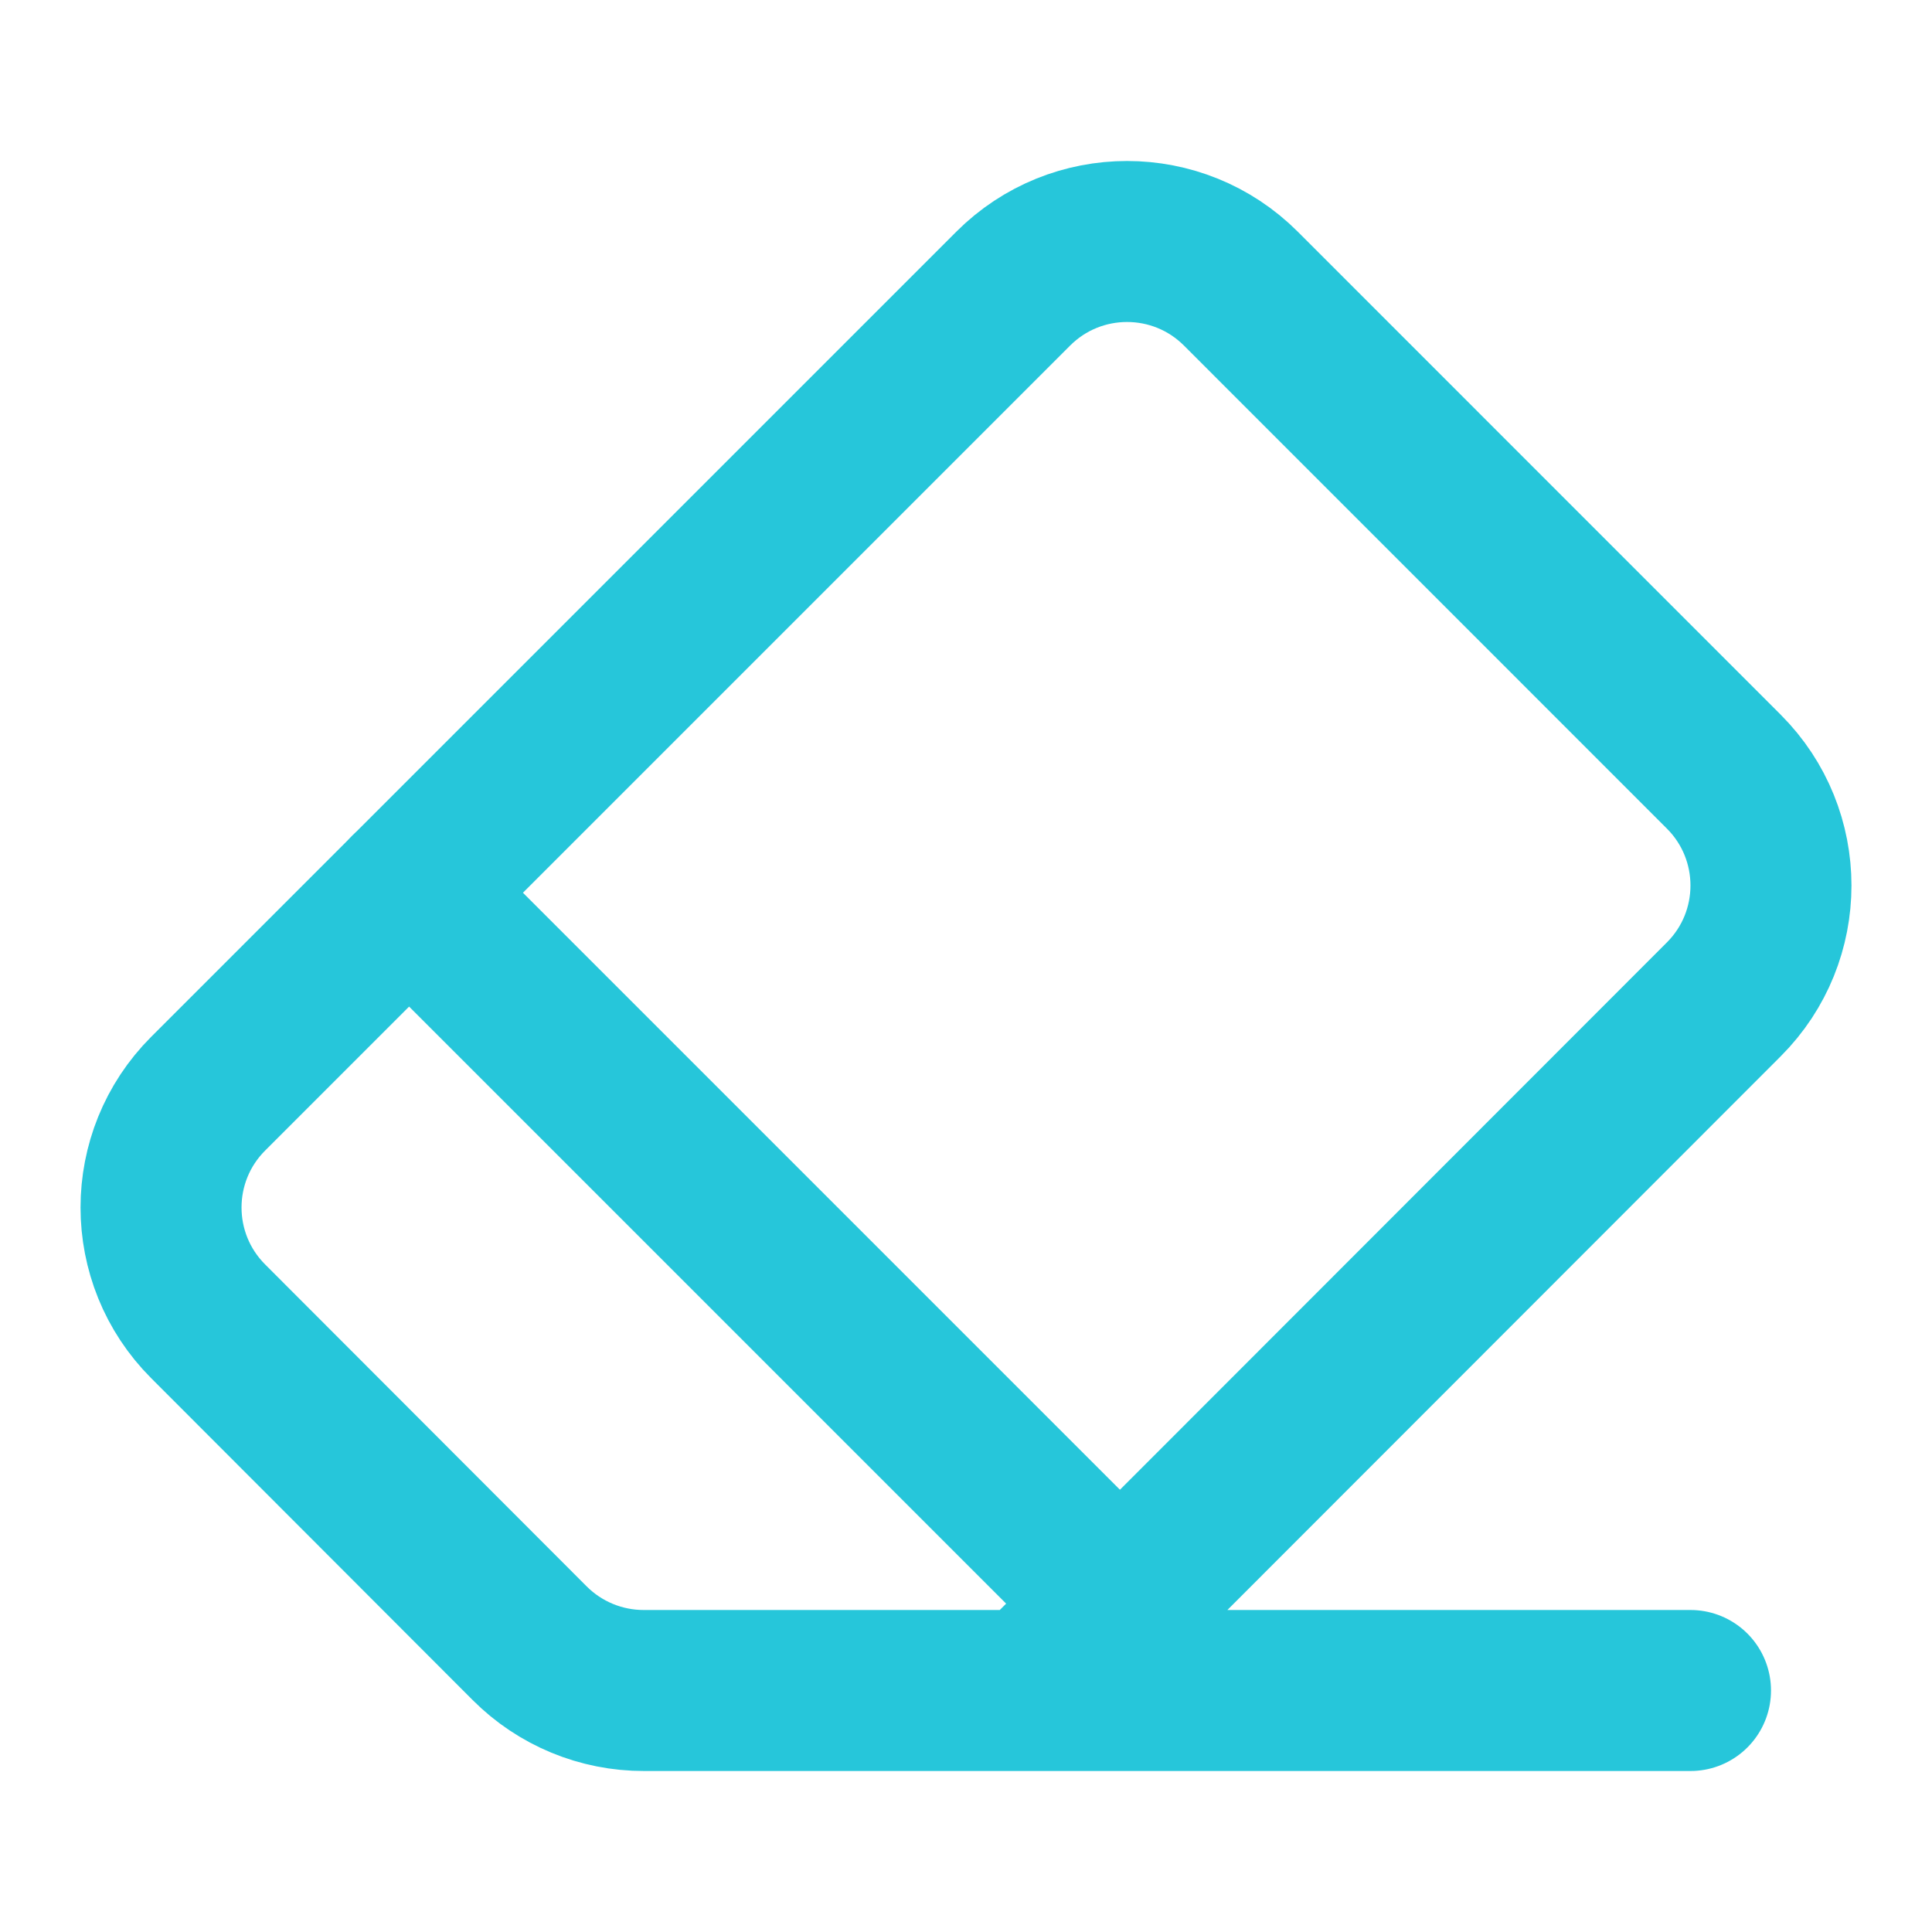
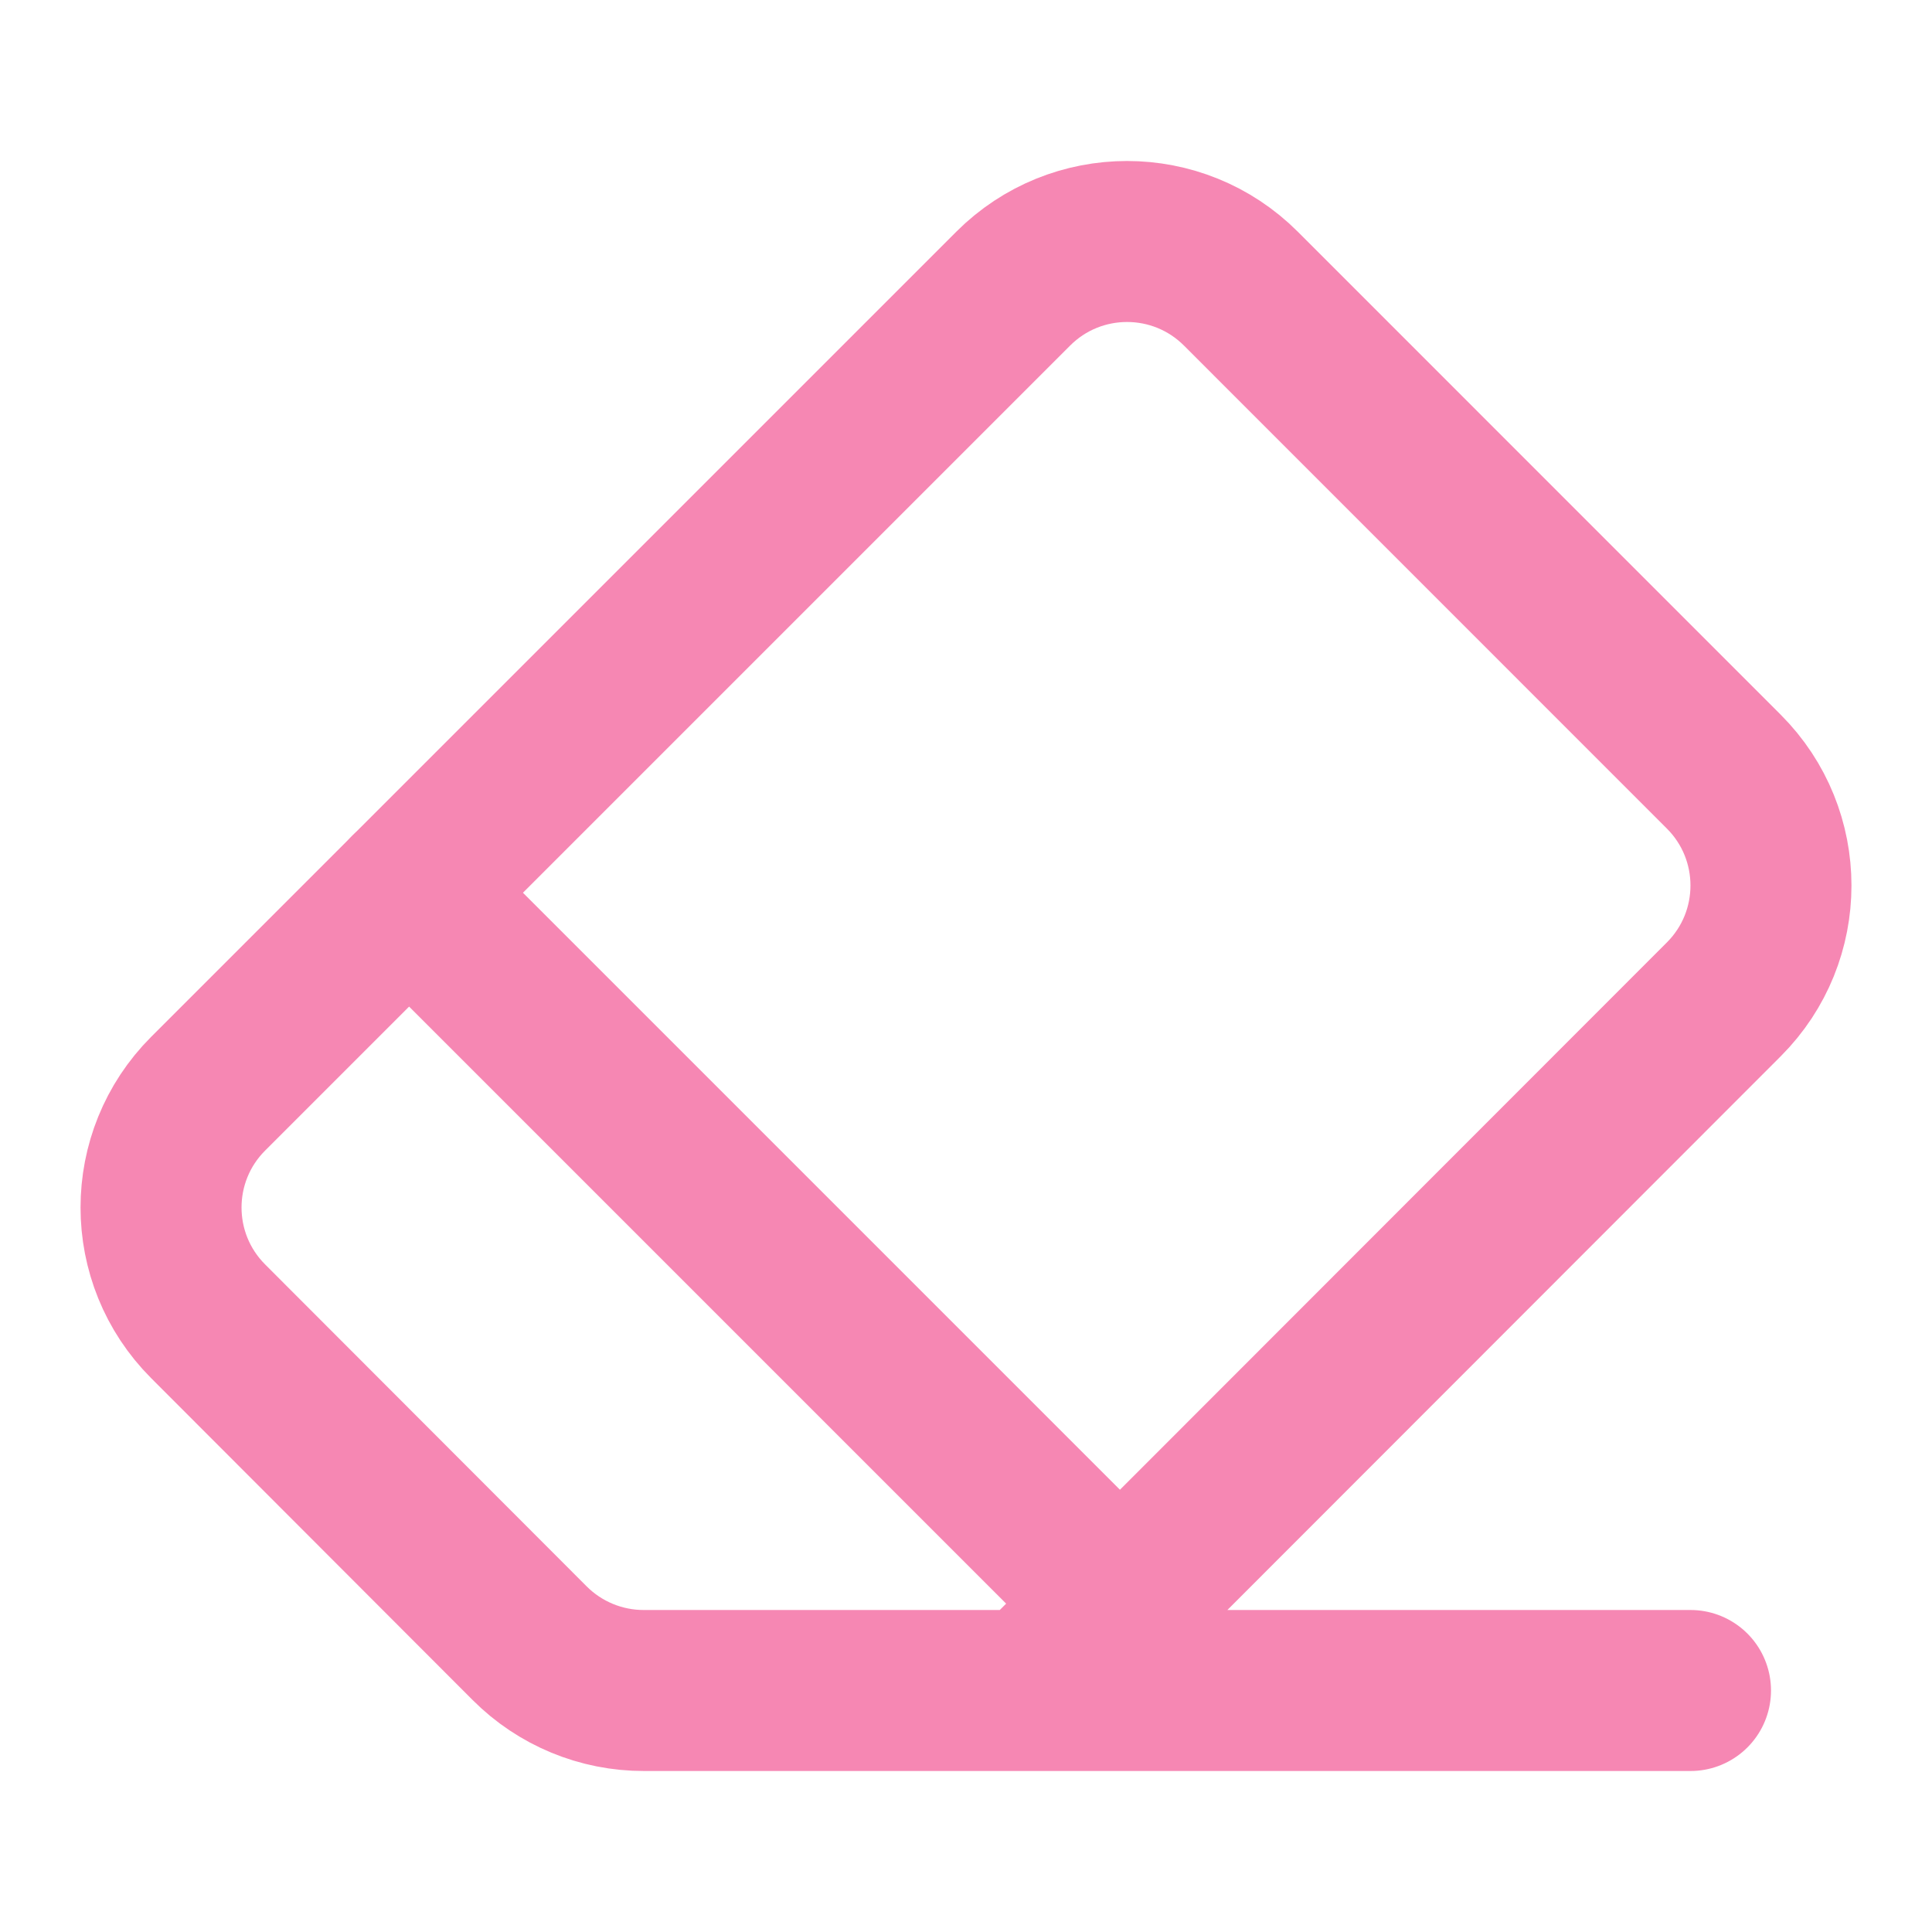
- <svg xmlns="http://www.w3.org/2000/svg" width="24" height="24" viewBox="0 0 24 24" fill="none" stroke="#26C6DA" stroke-width="2" stroke-linecap="round" stroke-linejoin="round" class="lucide lucide-eraser-icon lucide-eraser">
+ <svg xmlns="http://www.w3.org/2000/svg" width="24" height="24" viewBox="0 0 24 24" fill="none" stroke="#f687b3" stroke-width="2" stroke-linecap="round" stroke-linejoin="round" class="lucide lucide-eraser-icon lucide-eraser">
  <path d="M21 21H8a2 2 0 0 1-1.42-.587l-3.994-3.999a2 2 0 0 1 0-2.828l10-10a2 2 0 0 1 2.829 0l5.999 6a2 2 0 0 1 0 2.828L12.834 21" />
  <path d="m5.082 11.09 8.828 8.828" />
</svg>
